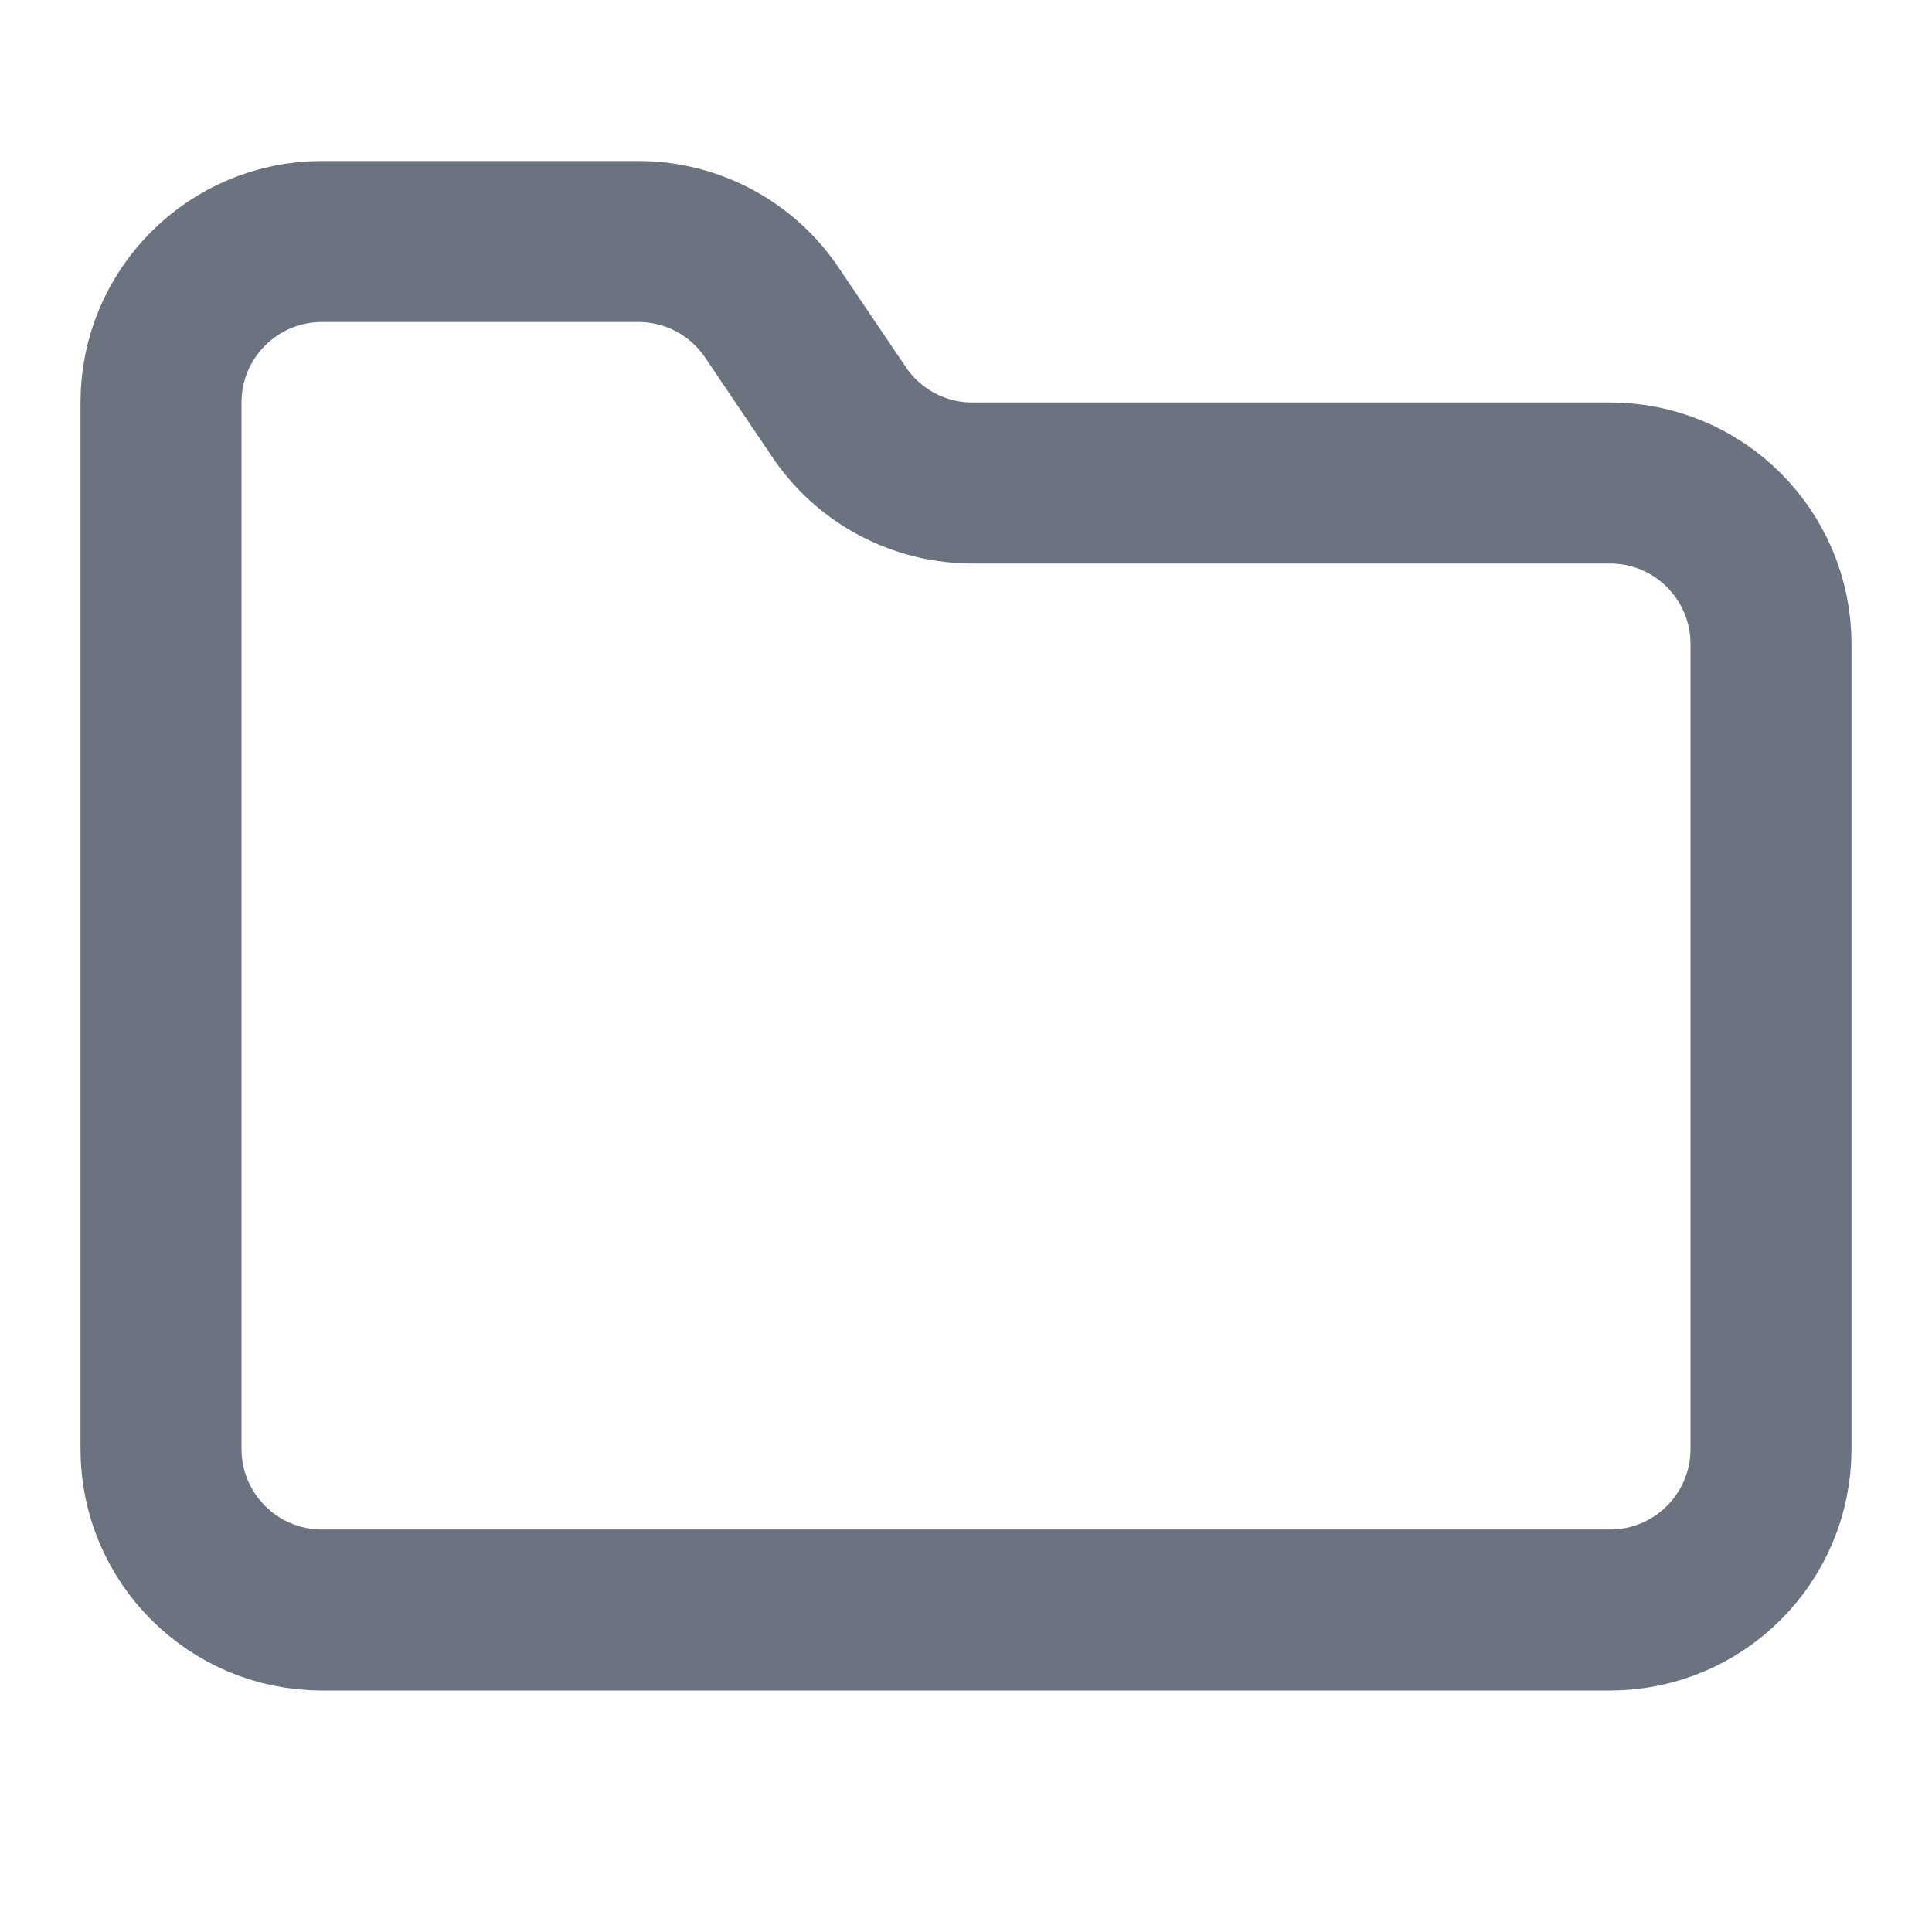
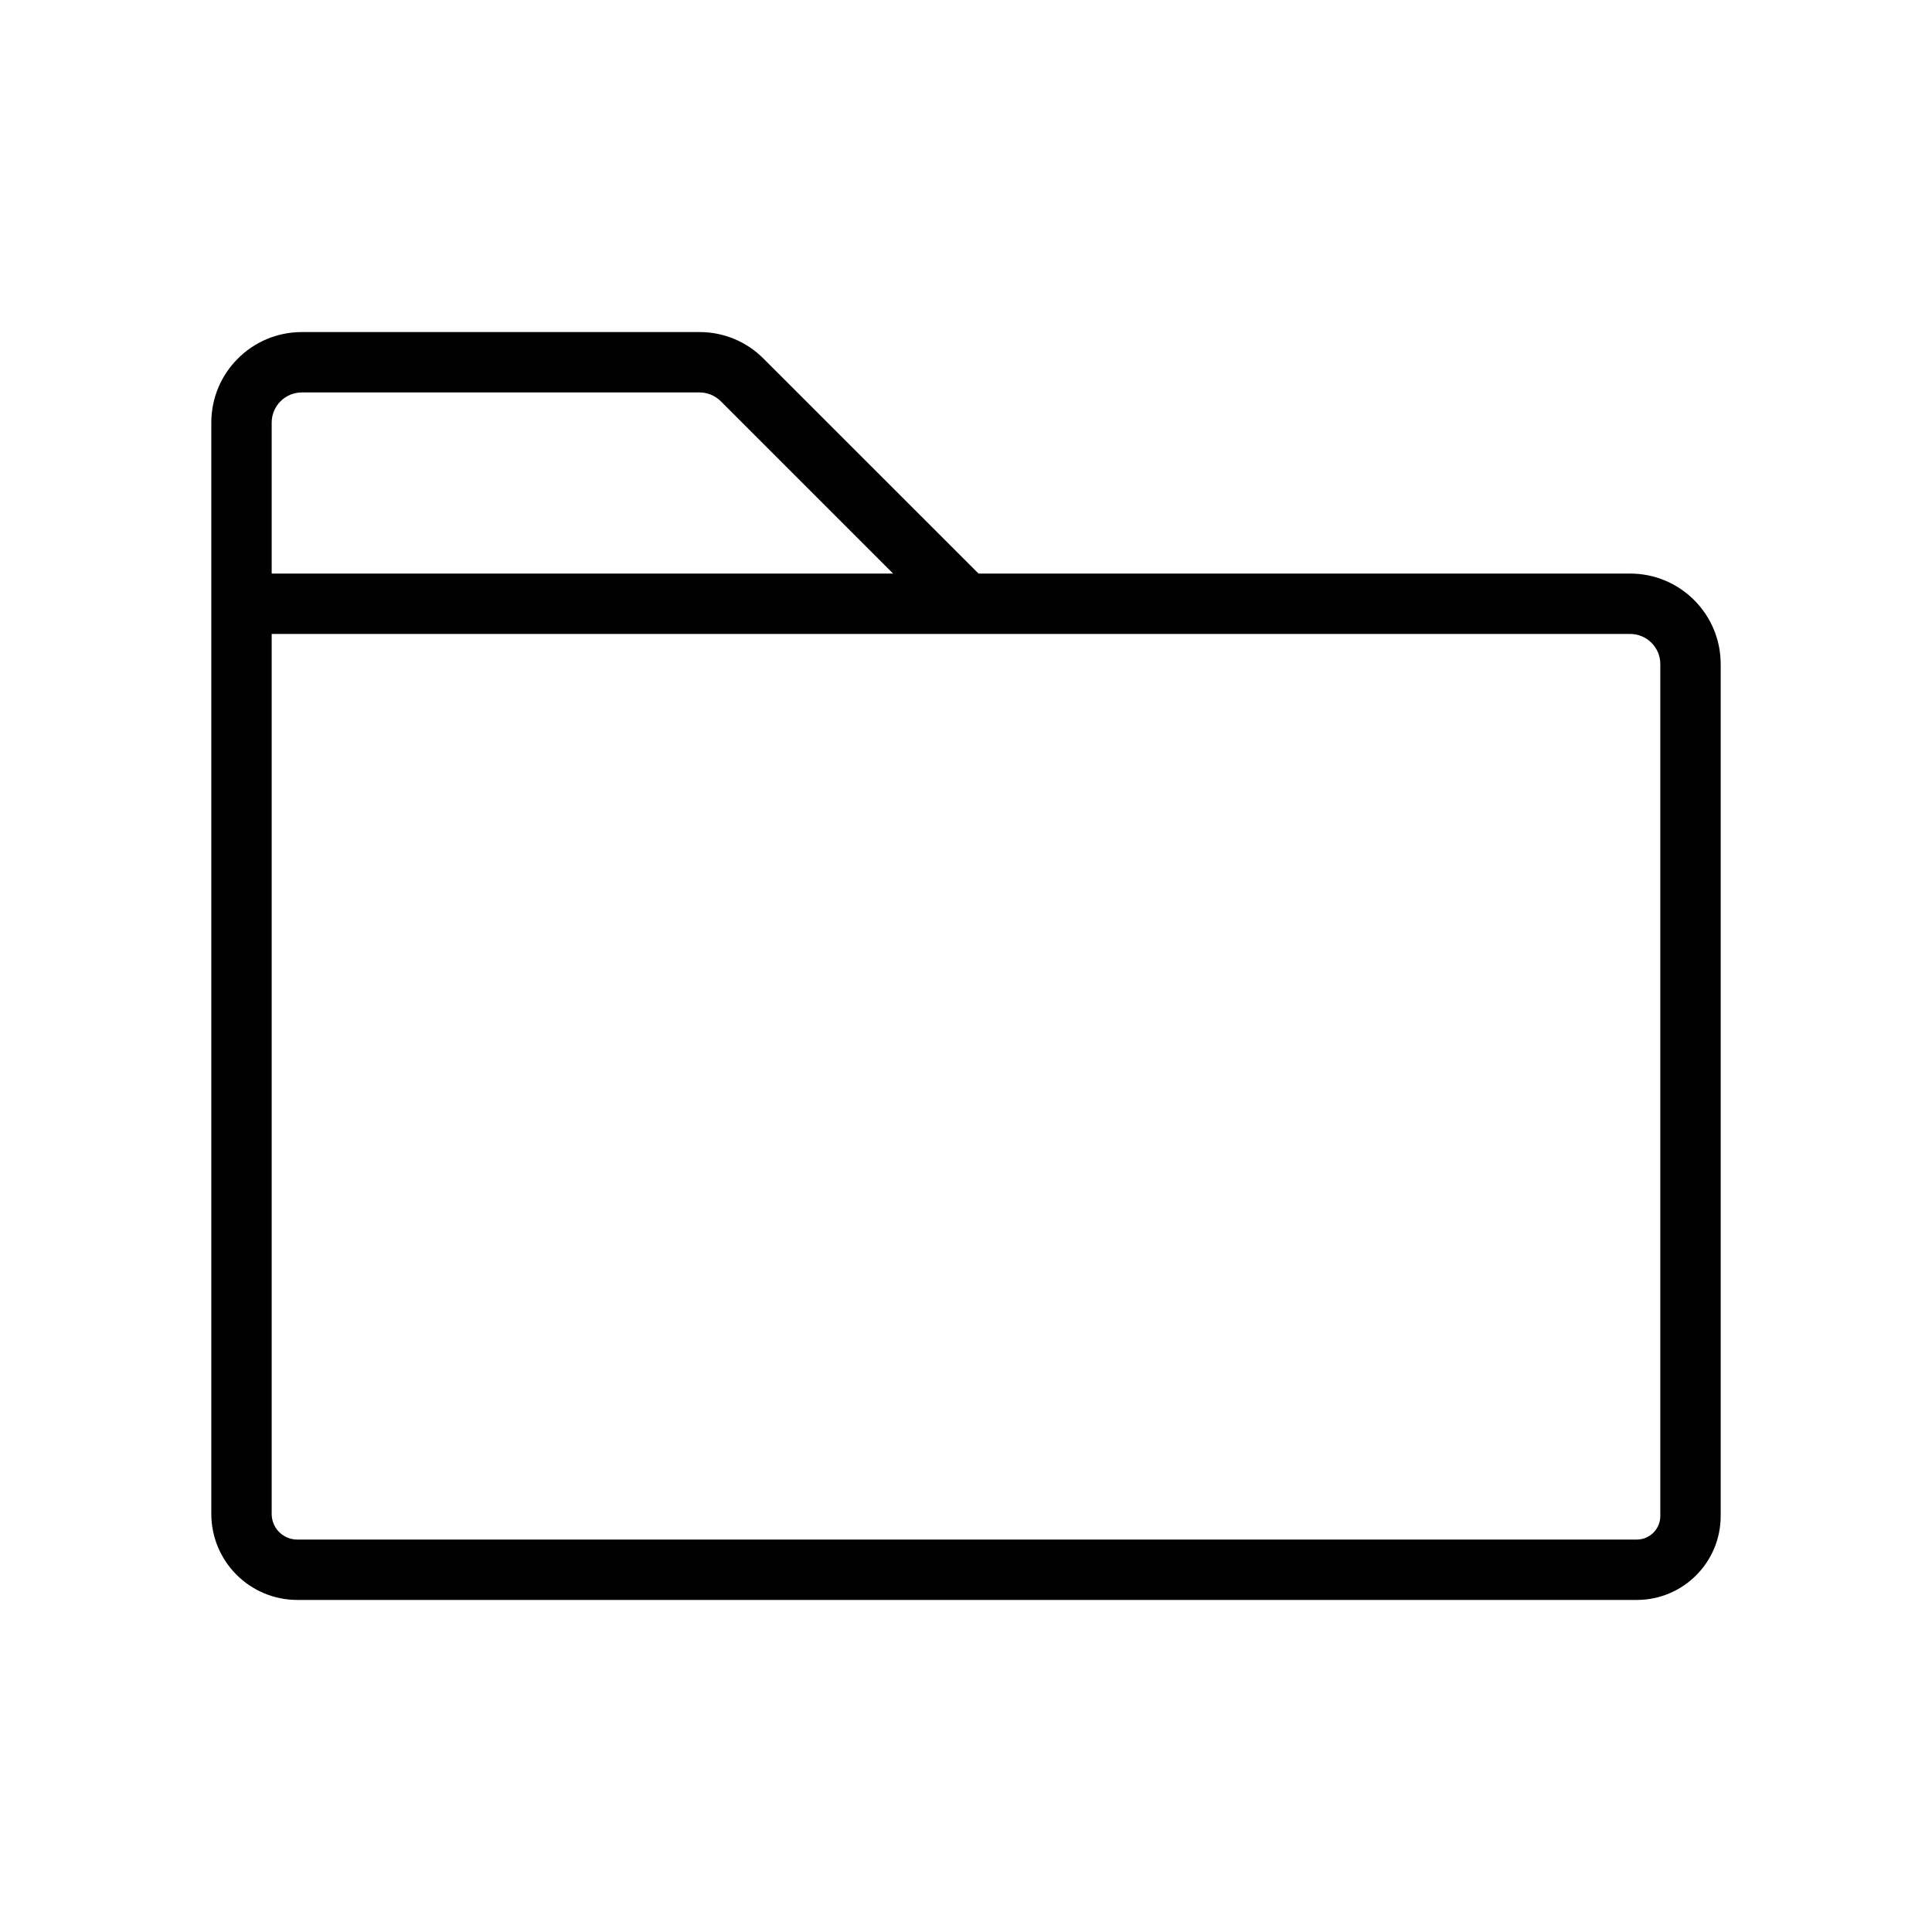
- <svg xmlns="http://www.w3.org/2000/svg" class="lucide lucide-folder" width="24" height="24" viewBox="0 0 24 24" fill="none" stroke="#6b7280" stroke-width="2" stroke-linecap="round" stroke-linejoin="round">
-   <path d="M20 20a2 2 0 0 0 2-2V8a2 2 0 0 0-2-2h-7.9a2 2 0 0 1-1.69-.9L9.6 3.9A2 2 0 0 0 7.93 3H4a2 2 0 0 0-2 2v13a2 2 0 0 0 2 2Z" />
+ <svg xmlns="http://www.w3.org/2000/svg" viewBox="0 0 256 256" fill="currentColor">
+   <path d="M216,76H129.66L101.17,47.52A11.9,11.9,0,0,0,92.69,44H40A12,12,0,0,0,28,56V200.62A11.4,11.4,0,0,0,39.38,212H216.89A11.12,11.12,0,0,0,228,200.89V88A12,12,0,0,0,216,76ZM36,56a4,4,0,0,1,4-4H92.69a4,4,0,0,1,2.82,1.17L118.34,76H36ZM220,200.89a3.12,3.12,0,0,1-3.11,3.11H39.38A3.39,3.39,0,0,1,36,200.62V84H216a4,4,0,0,1,4,4Z" />
</svg>
